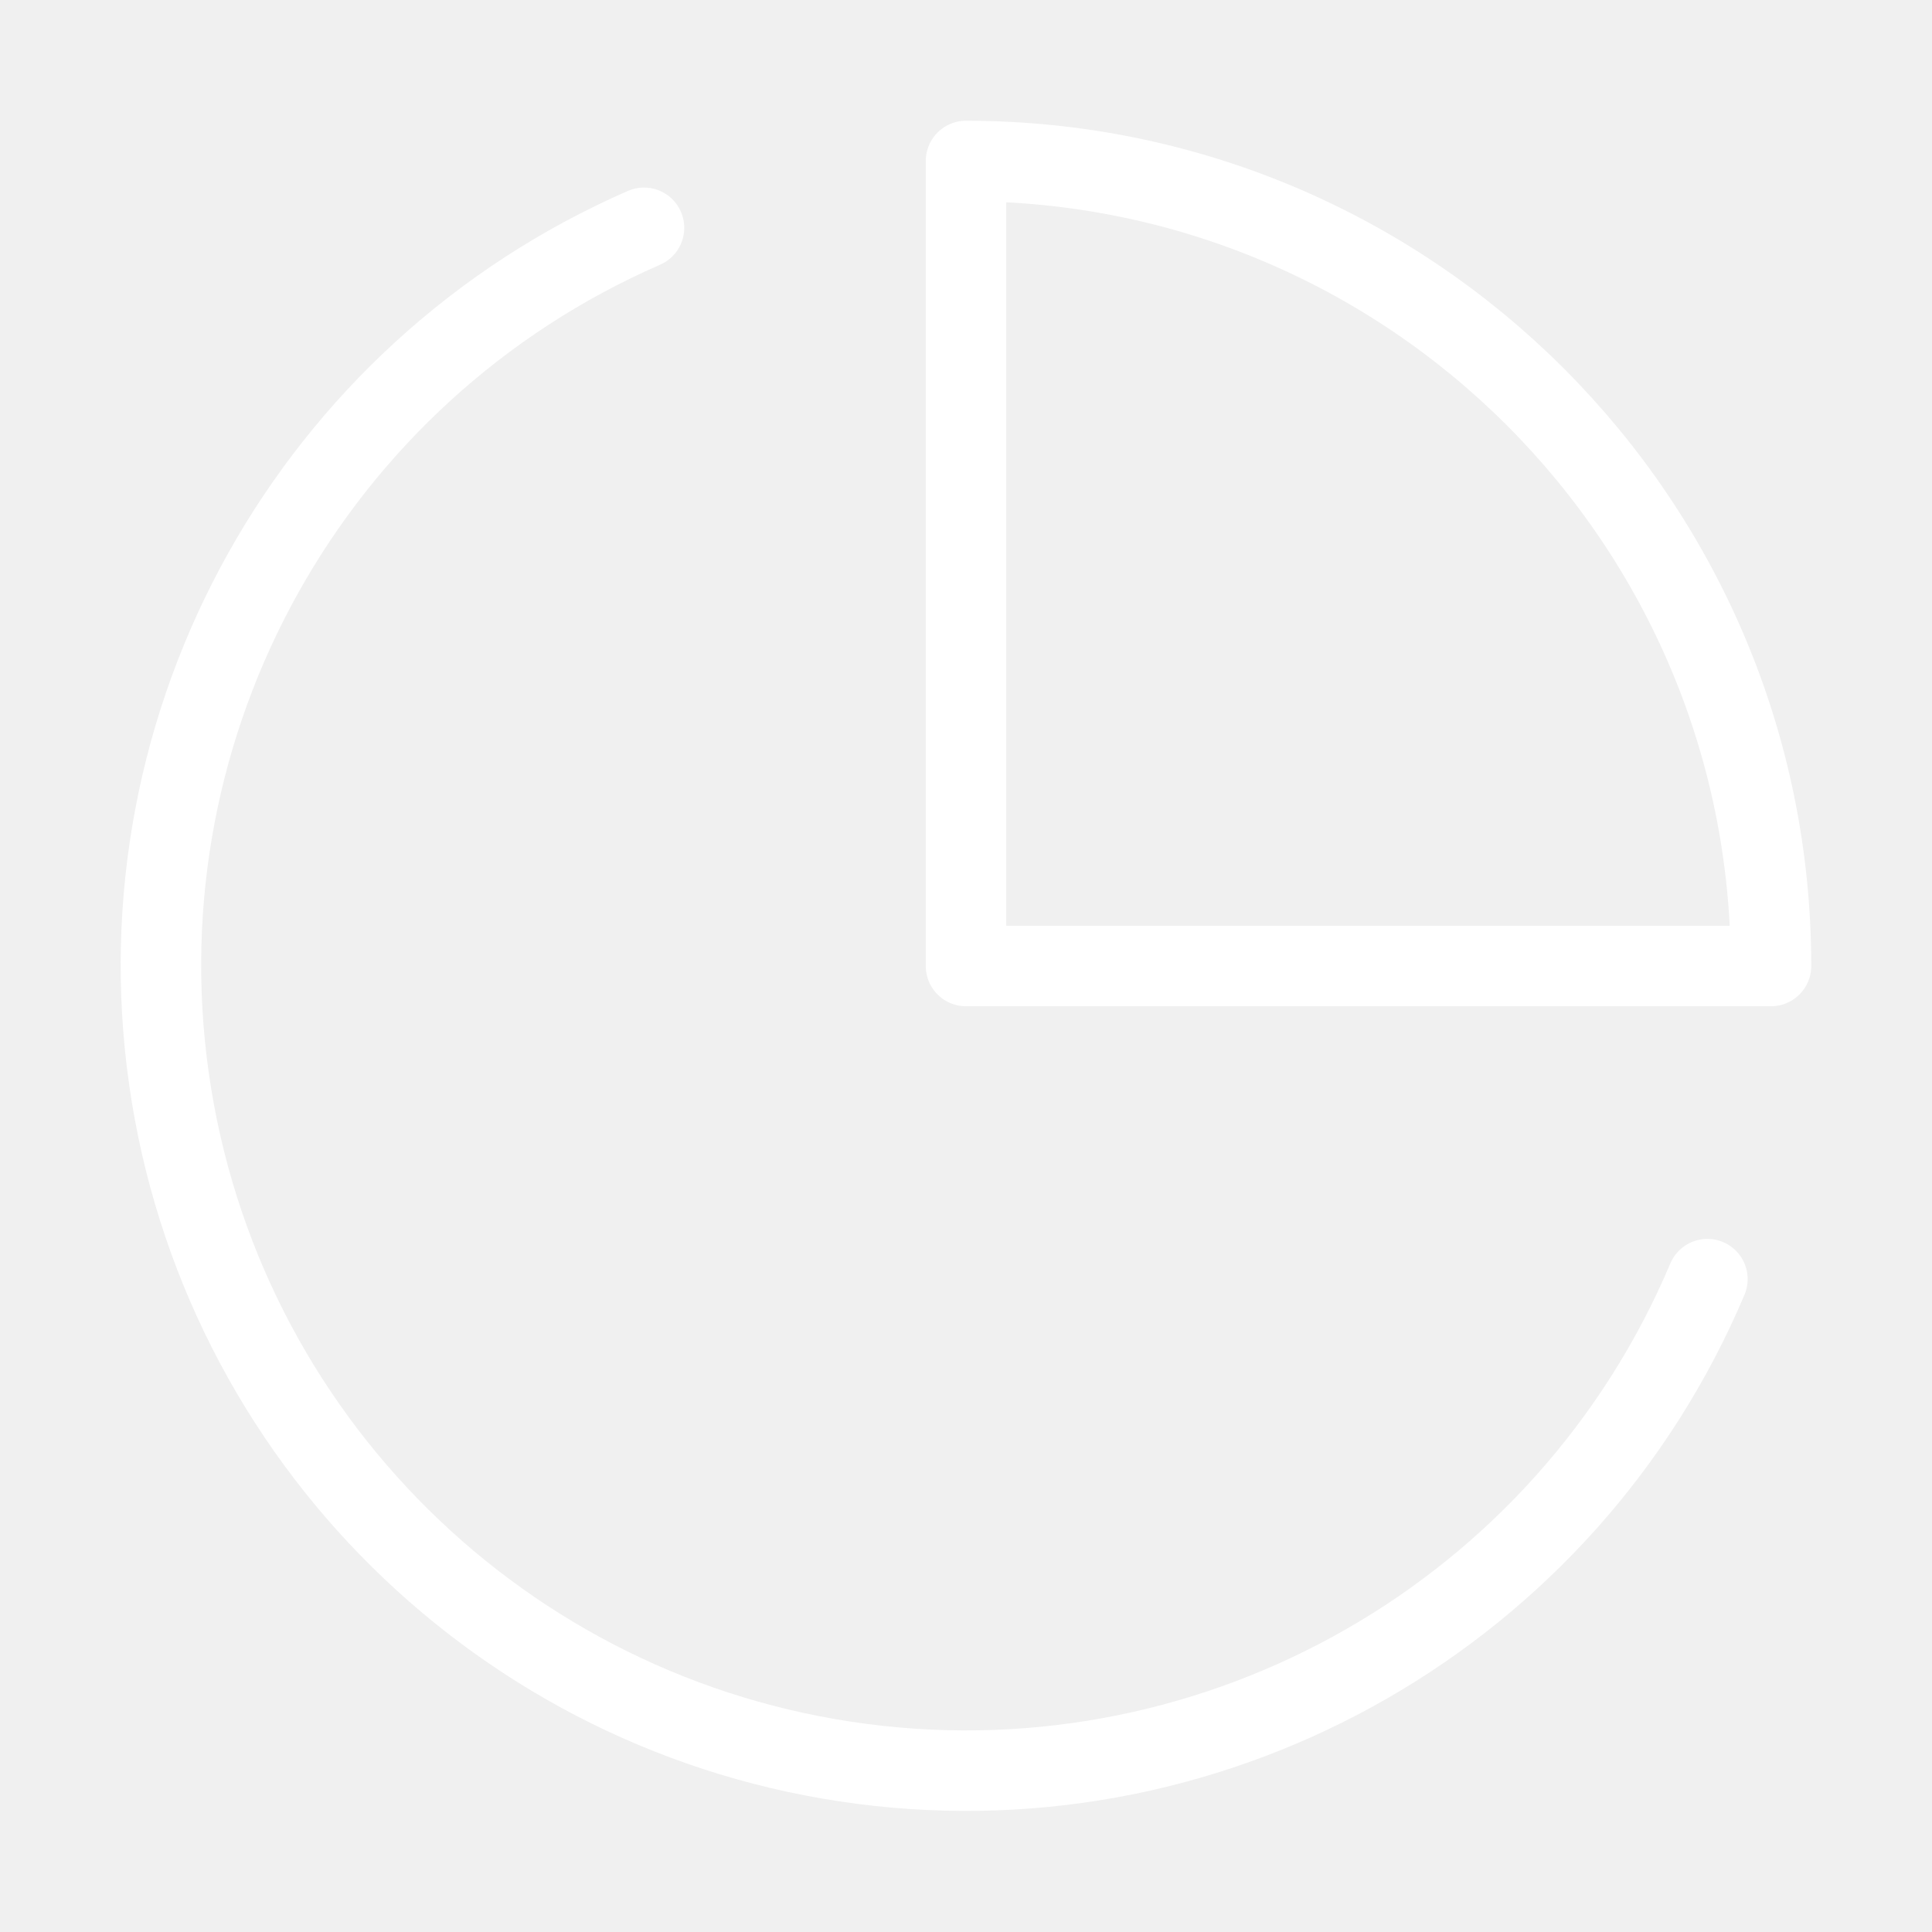
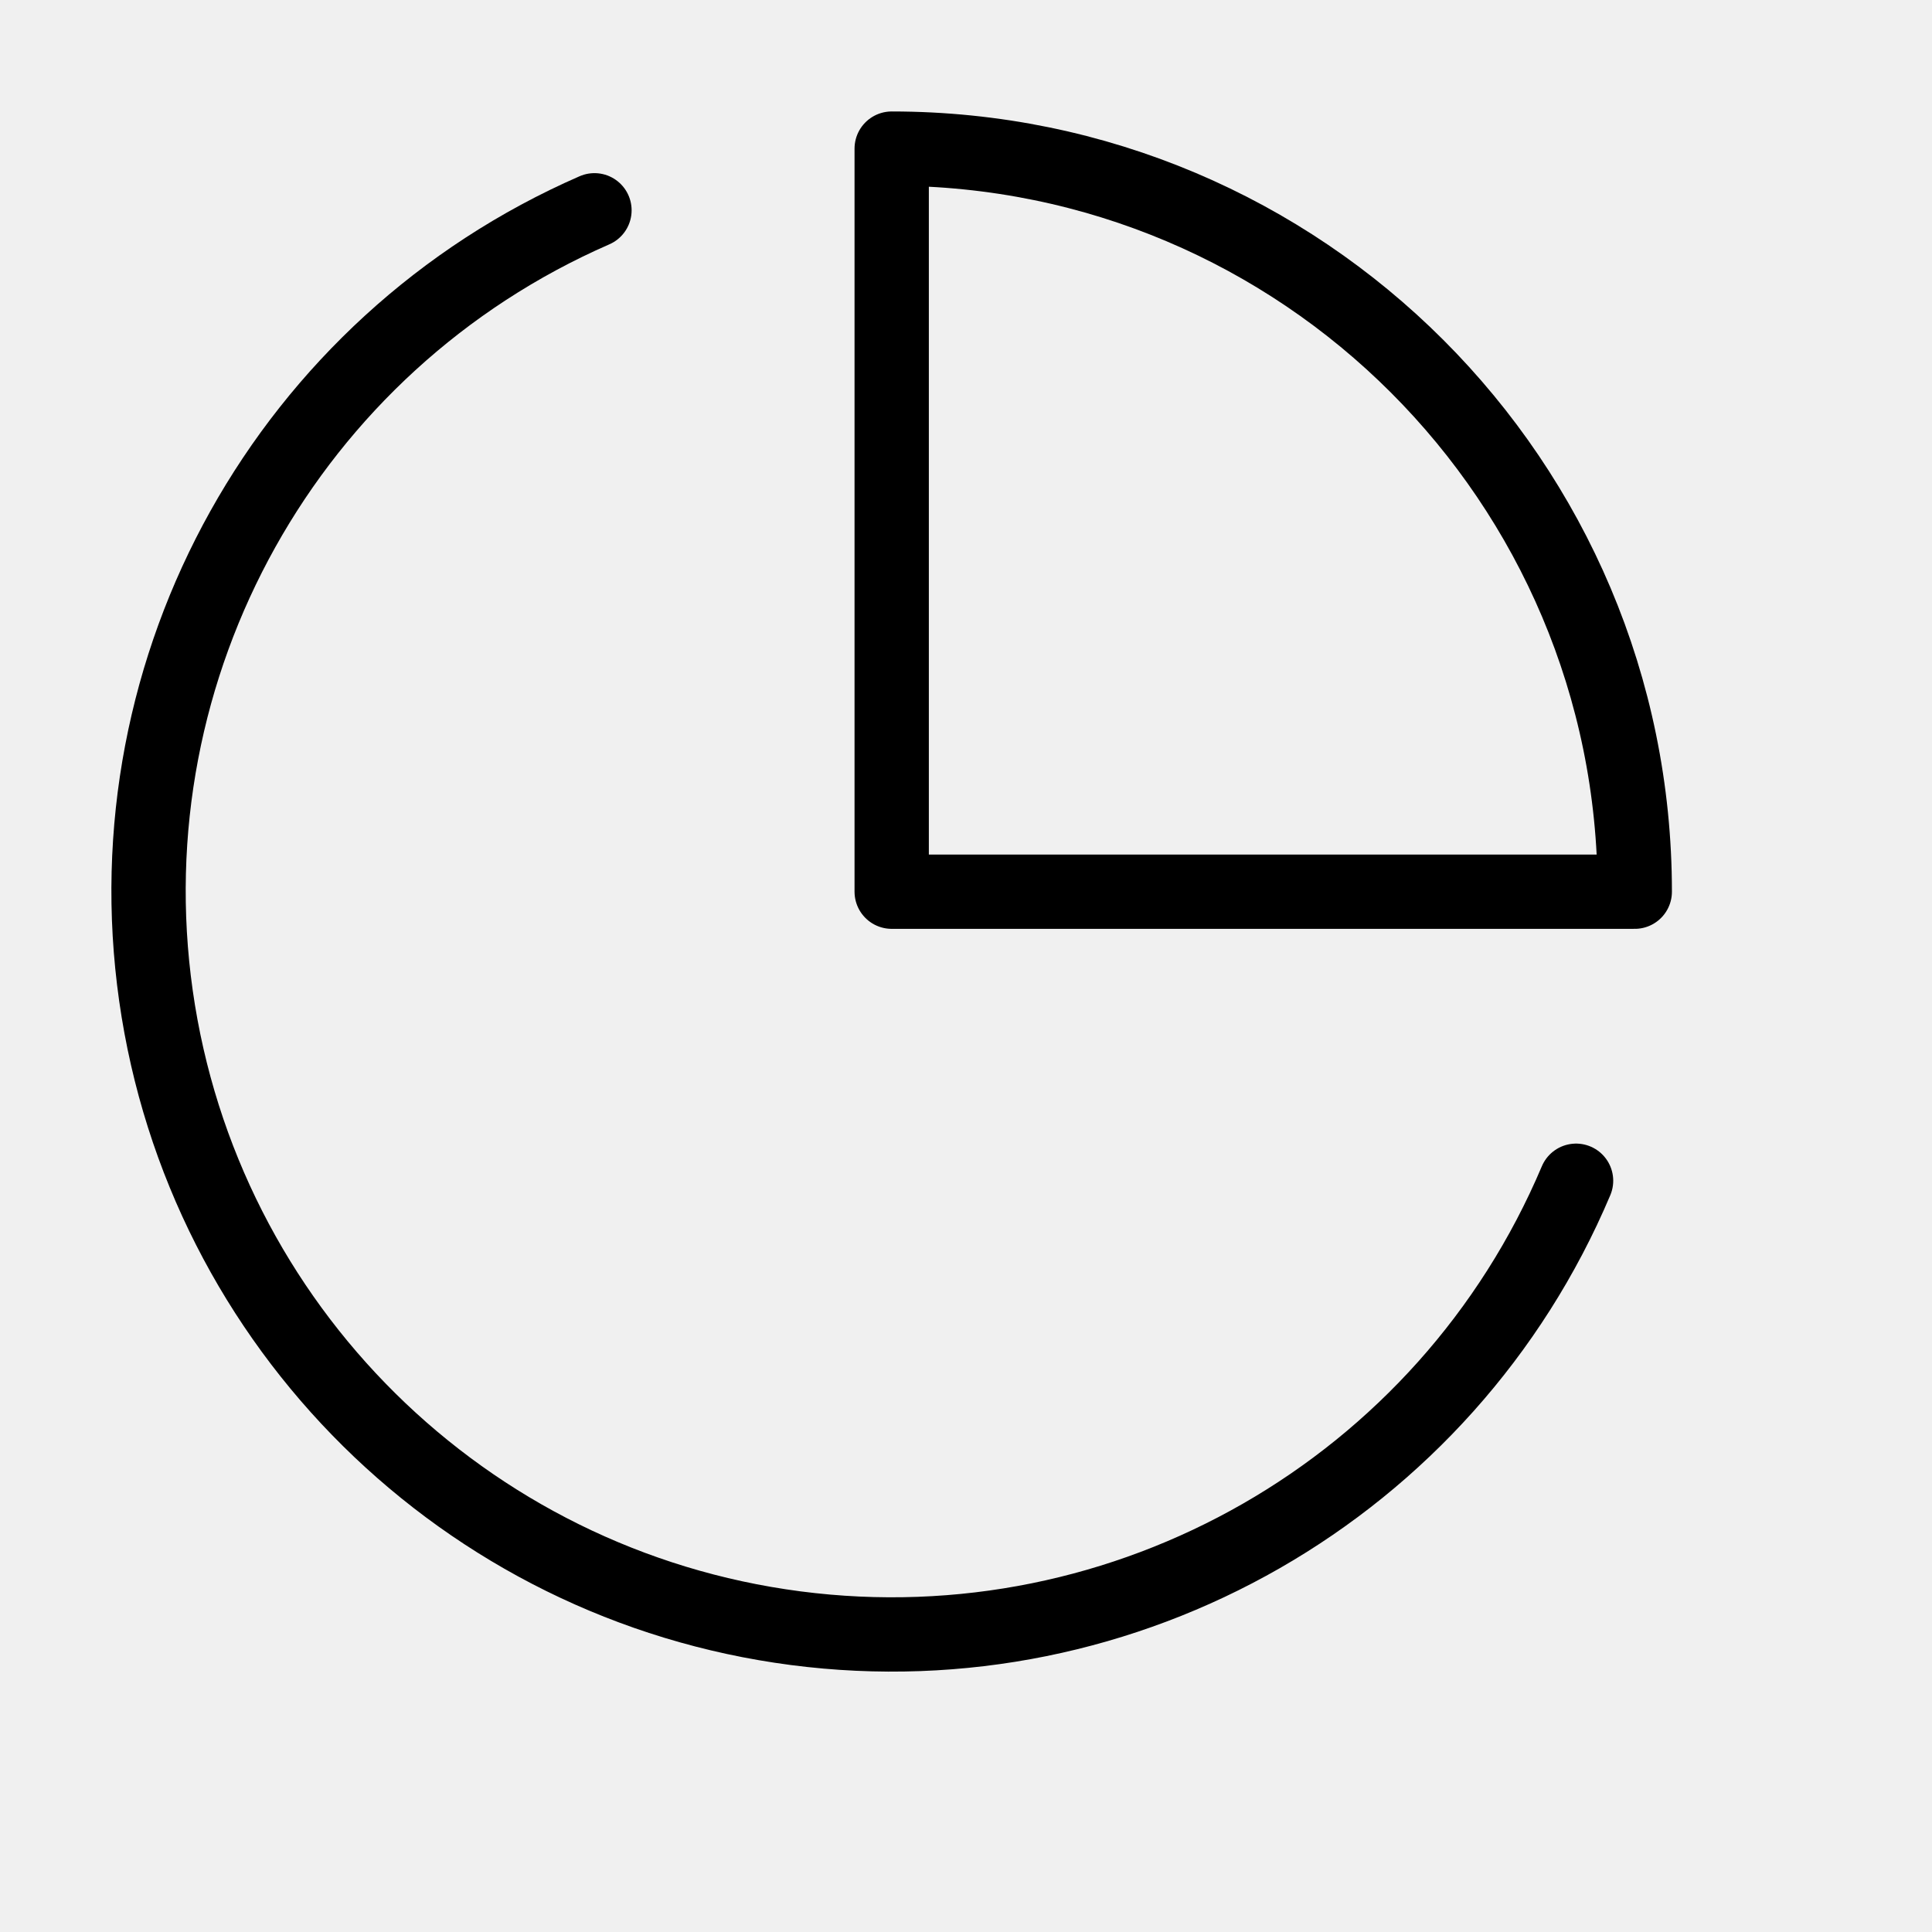
- <svg xmlns="http://www.w3.org/2000/svg" width="30" height="30" viewBox="0 0 24 24" fill="none" stroke="white" stroke-width="1" stroke-linecap="round" stroke-linejoin="round" class="feather feather-pie-chart">
+ <svg xmlns="http://www.w3.org/2000/svg" width="30" height="30" viewBox="0 0 26 26" fill="none" stroke="black" stroke-width="1" stroke-linecap="round" stroke-linejoin="round" class="feather feather-pie-chart">
  <path d="M21.21 15.89A10 10 0 1 1 8 2.83" />
  <path d="M22 12A10 10 0 0 0 12 2v10z" />
</svg>
